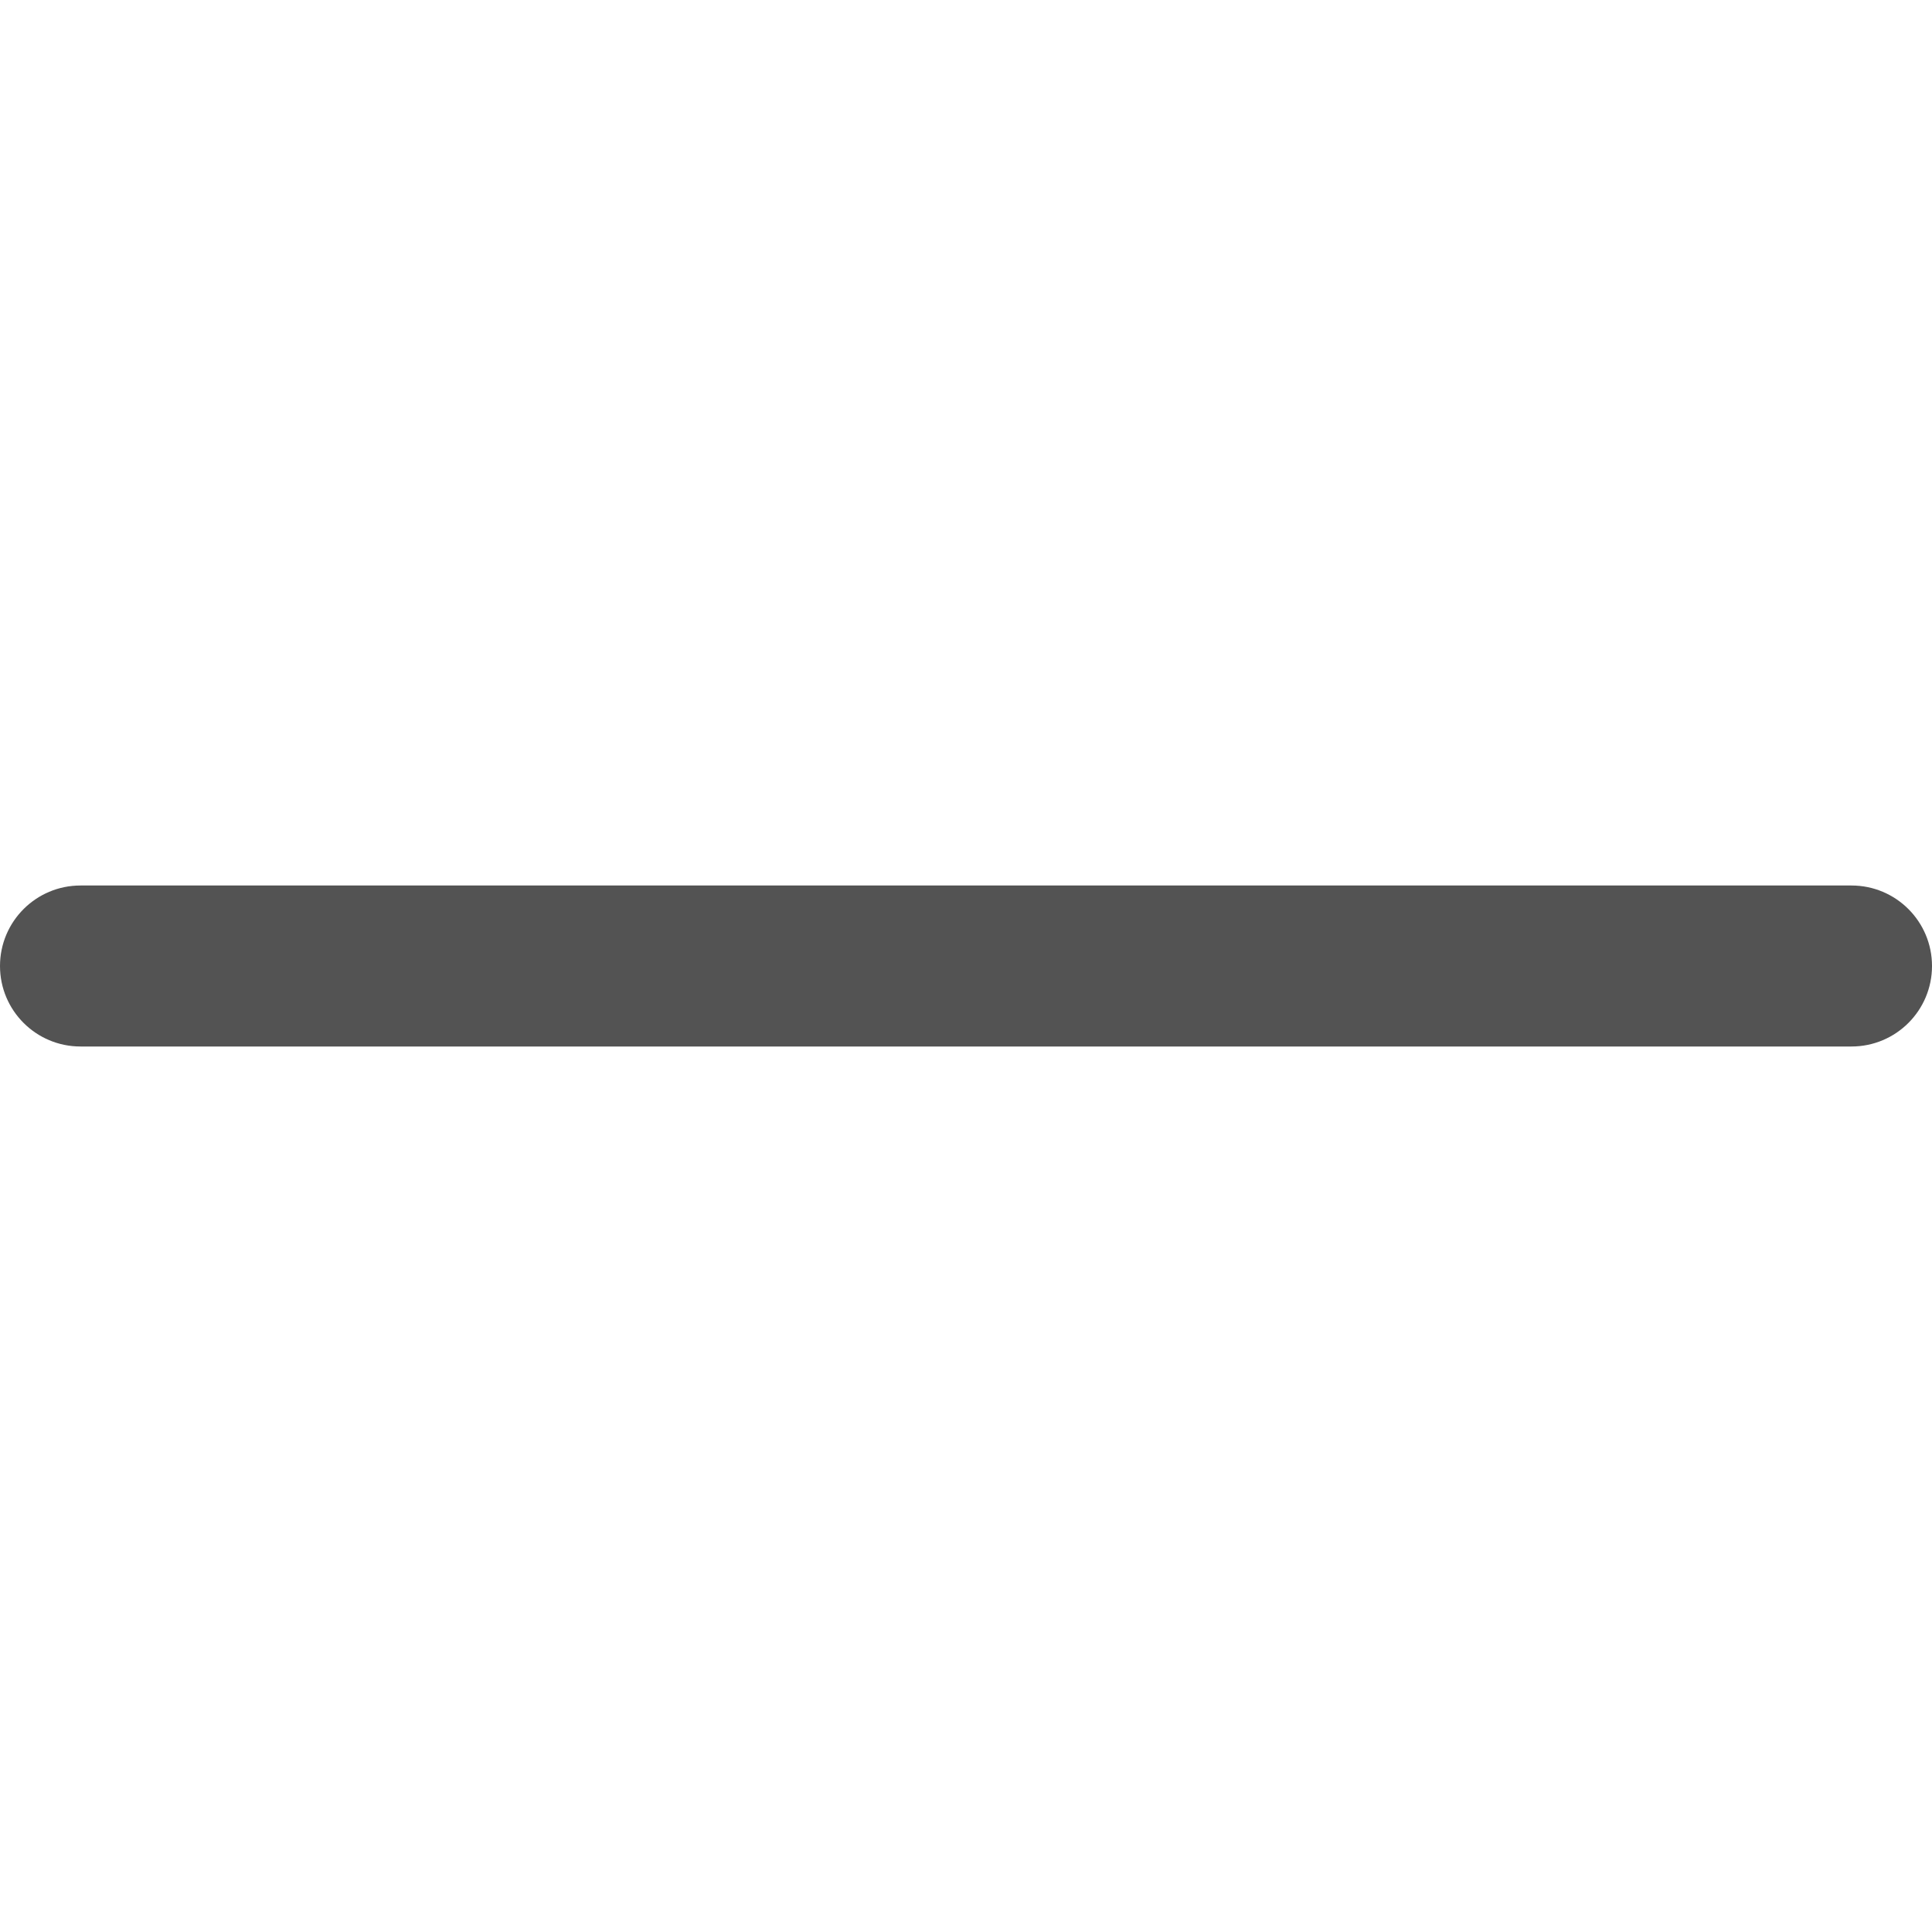
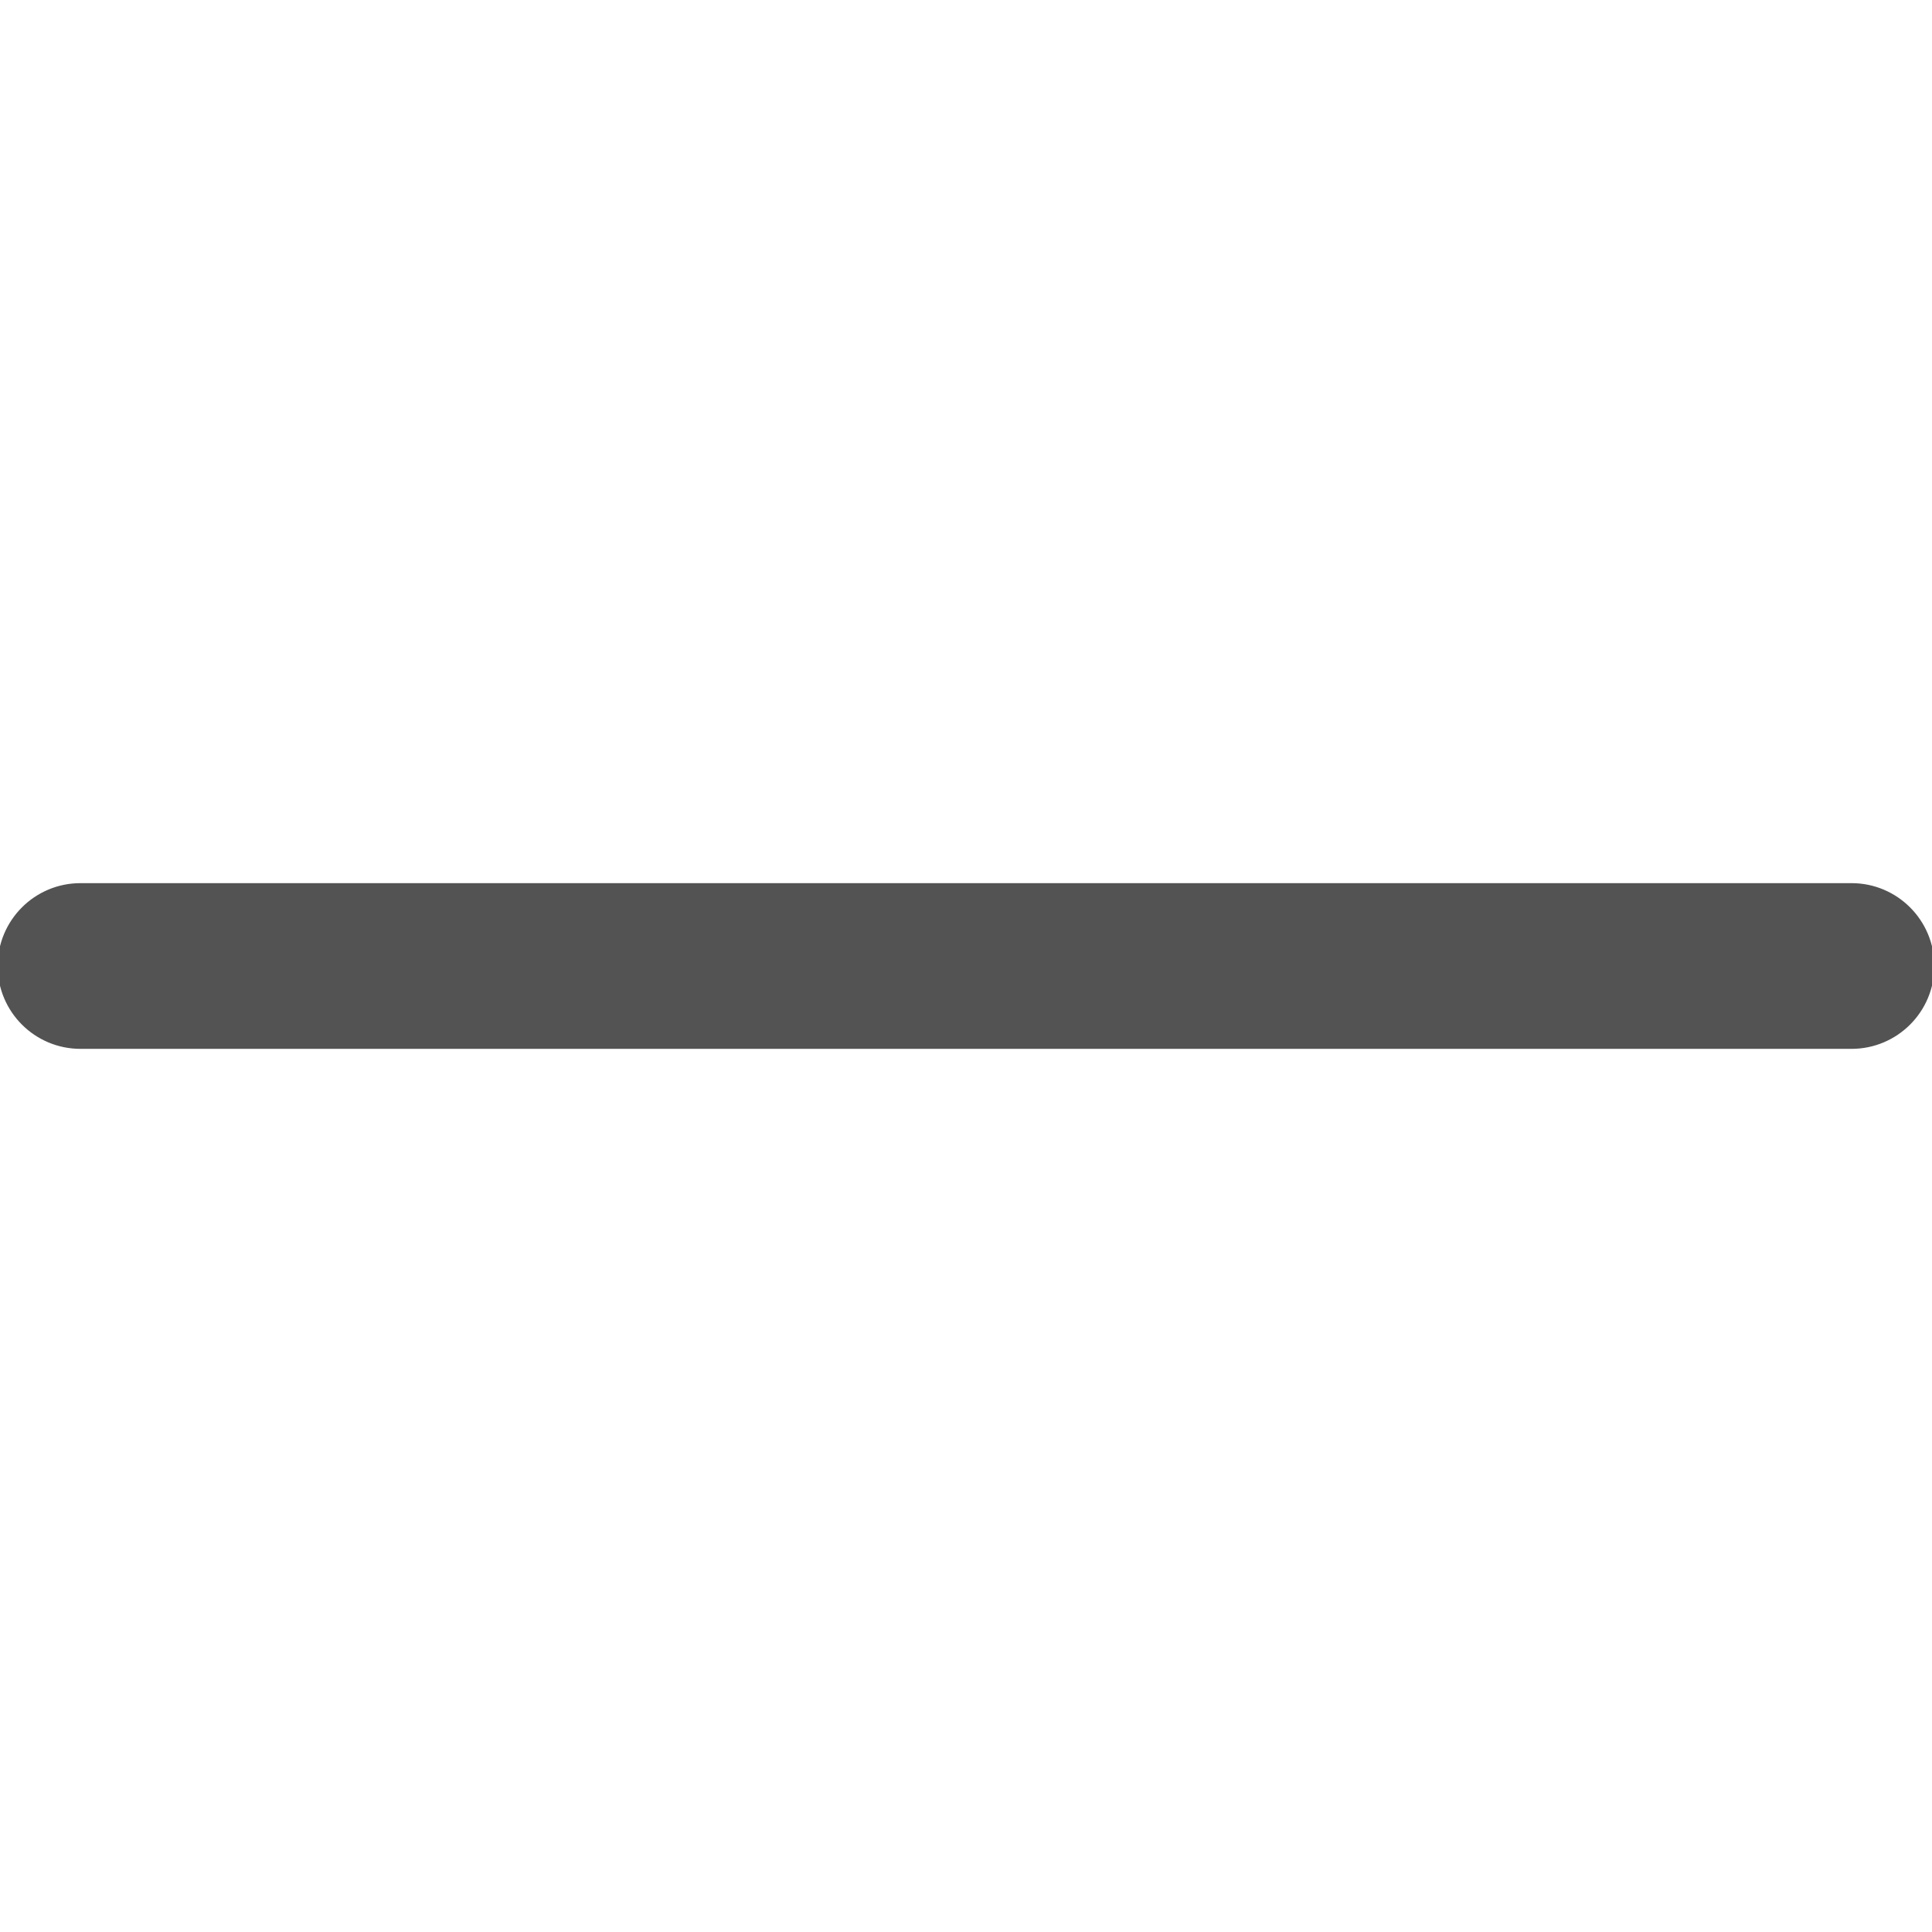
<svg xmlns="http://www.w3.org/2000/svg" version="1.1" id="Capa_1" x="0px" y="0px" viewBox="0 0 409.6 409.6" style="enable-background:new 0 0 409.6 409.6;" xml:space="preserve">
  <g>
    <g>
-       <path fill="#535353" d="M392.533,187.733H17.067C7.641,187.733,0,195.374,0,204.8s7.641,17.067,17.067,17.067h375.467    c9.426,0,17.067-7.641,17.067-17.067S401.959,187.733,392.533,187.733z" />
+       <path fill="#535353" stroke="#535353" d="M392.533,187.733H17.067C7.641,187.733,0,195.374,0,204.8s7.641,17.067,17.067,17.067h375.467    c9.426,0,17.067-7.641,17.067-17.067S401.959,187.733,392.533,187.733z" />
    </g>
  </g>
  <g>
</g>
  <g>
</g>
  <g>
</g>
  <g>
</g>
  <g>
</g>
  <g>
</g>
  <g>
</g>
  <g>
</g>
  <g>
</g>
  <g>
</g>
  <g>
</g>
  <g>
</g>
  <g>
</g>
  <g>
</g>
  <g>
</g>
</svg>
